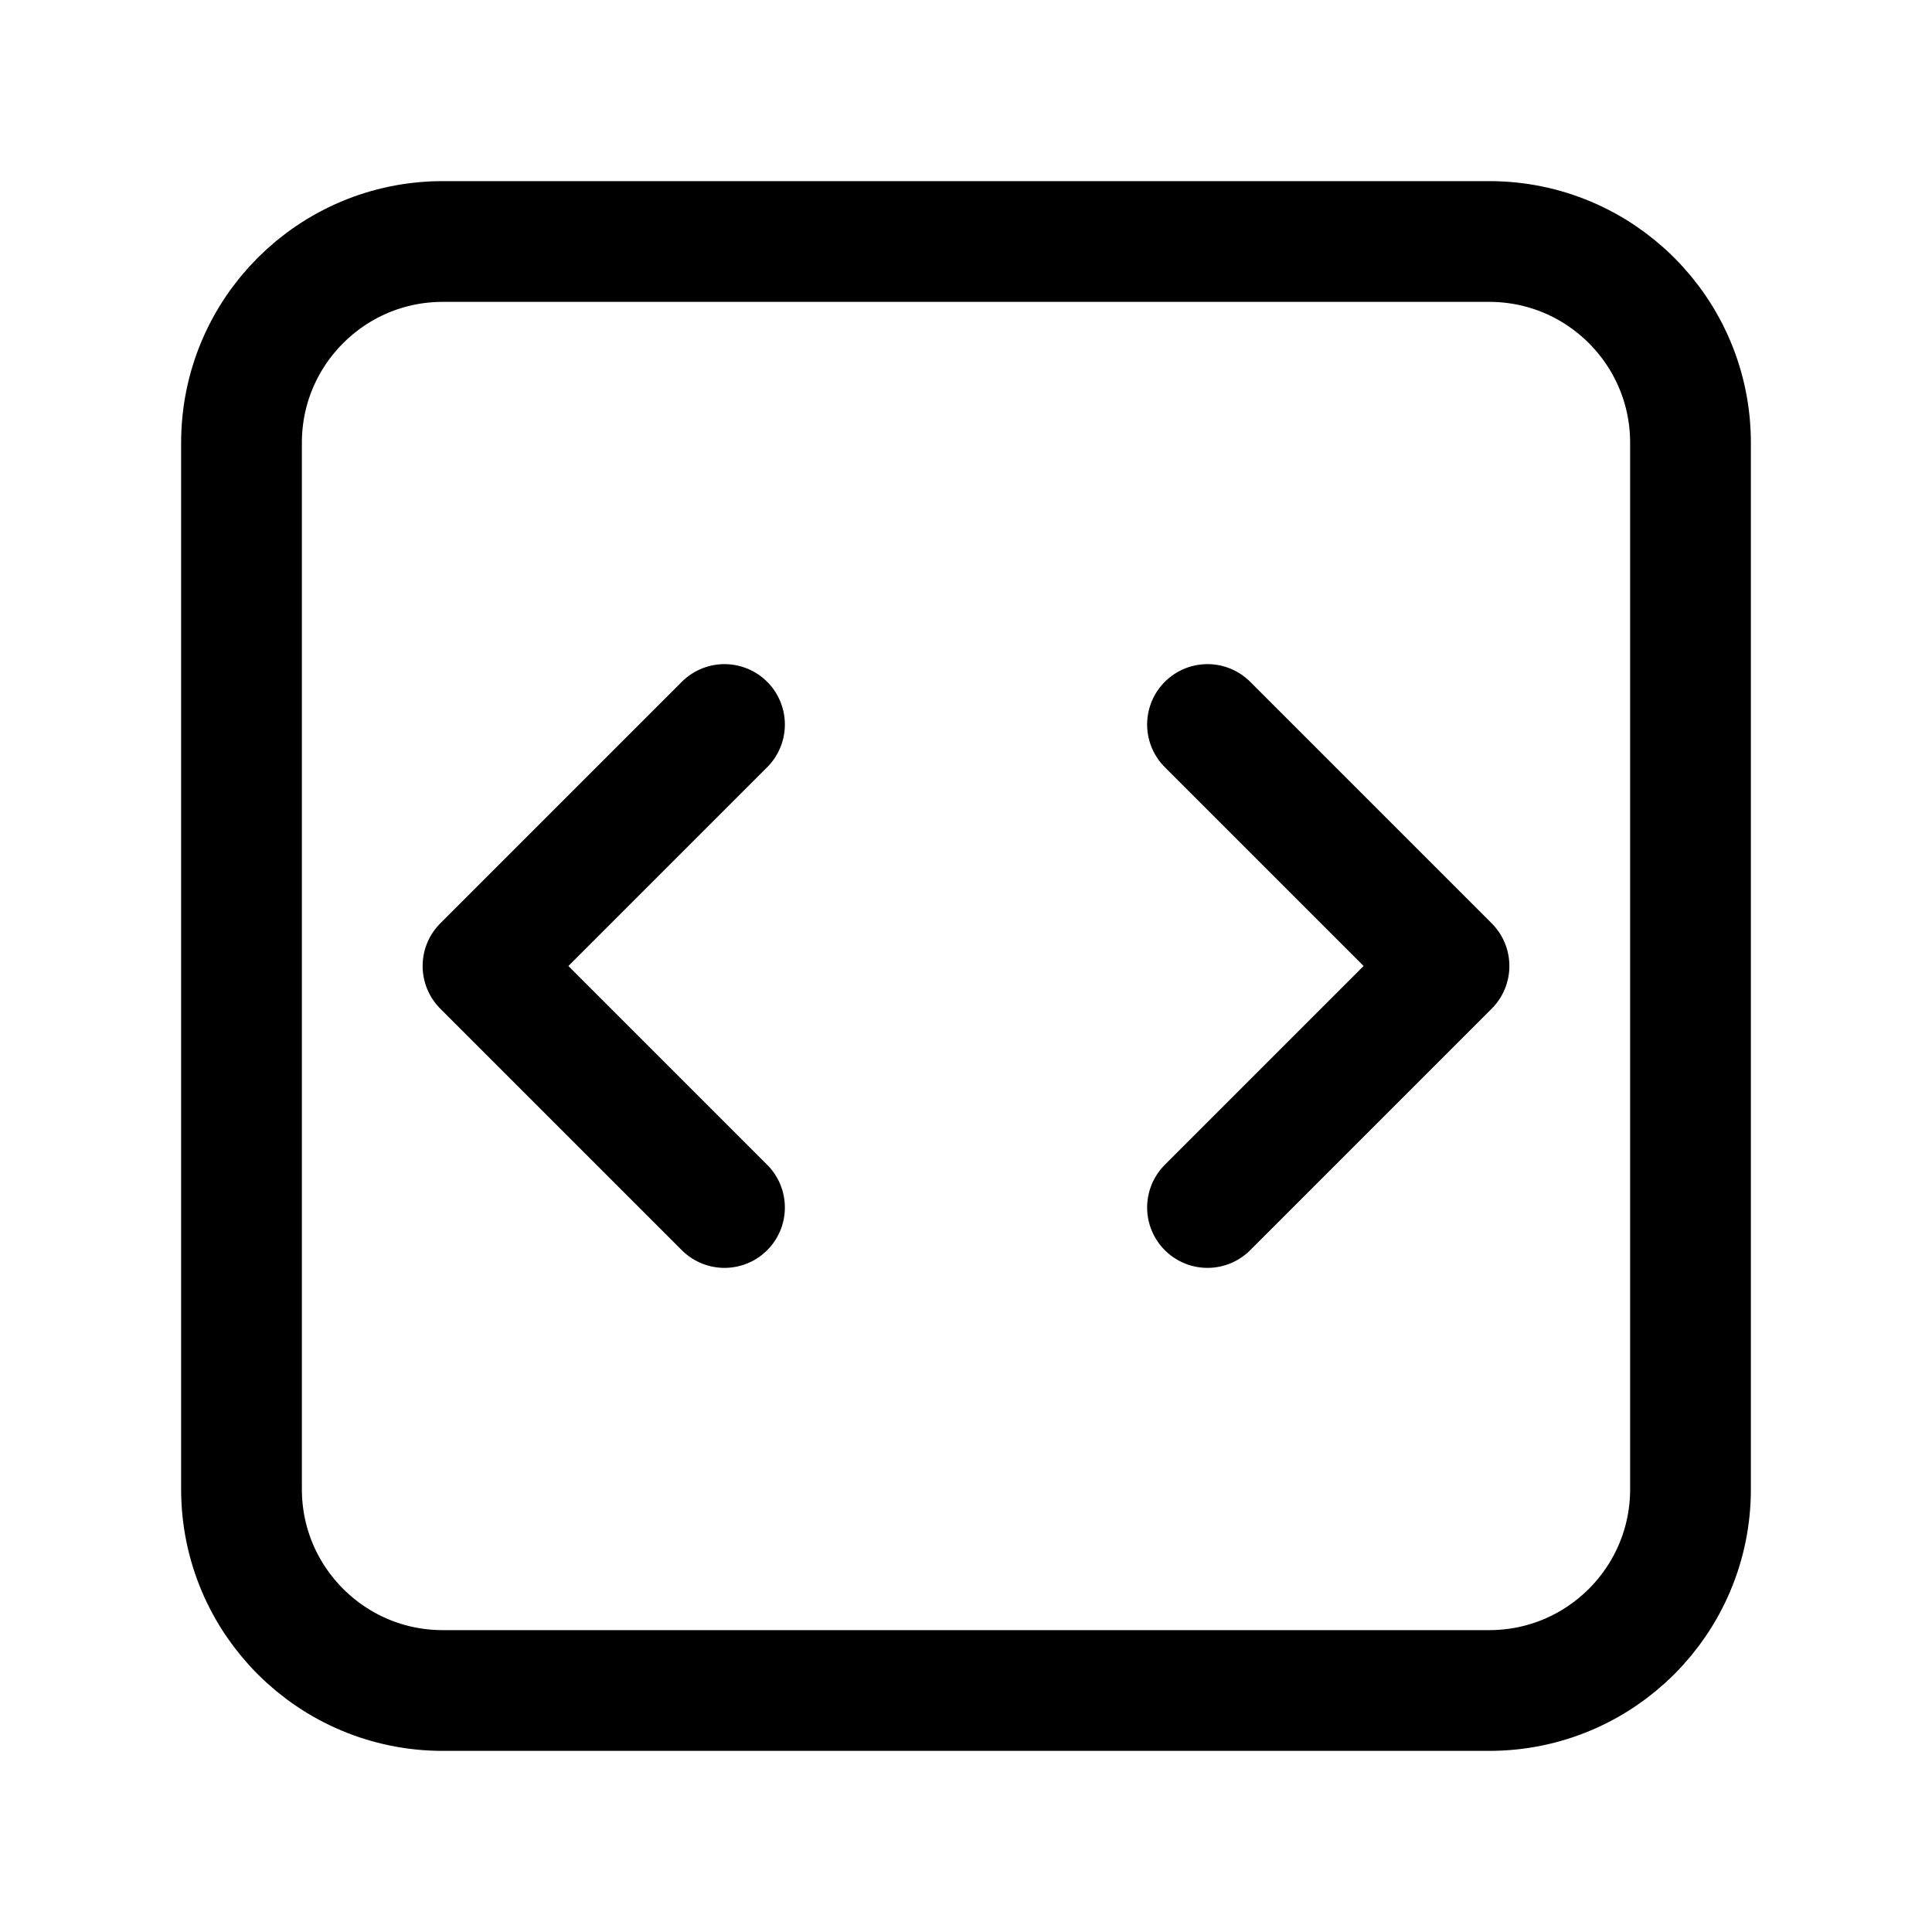
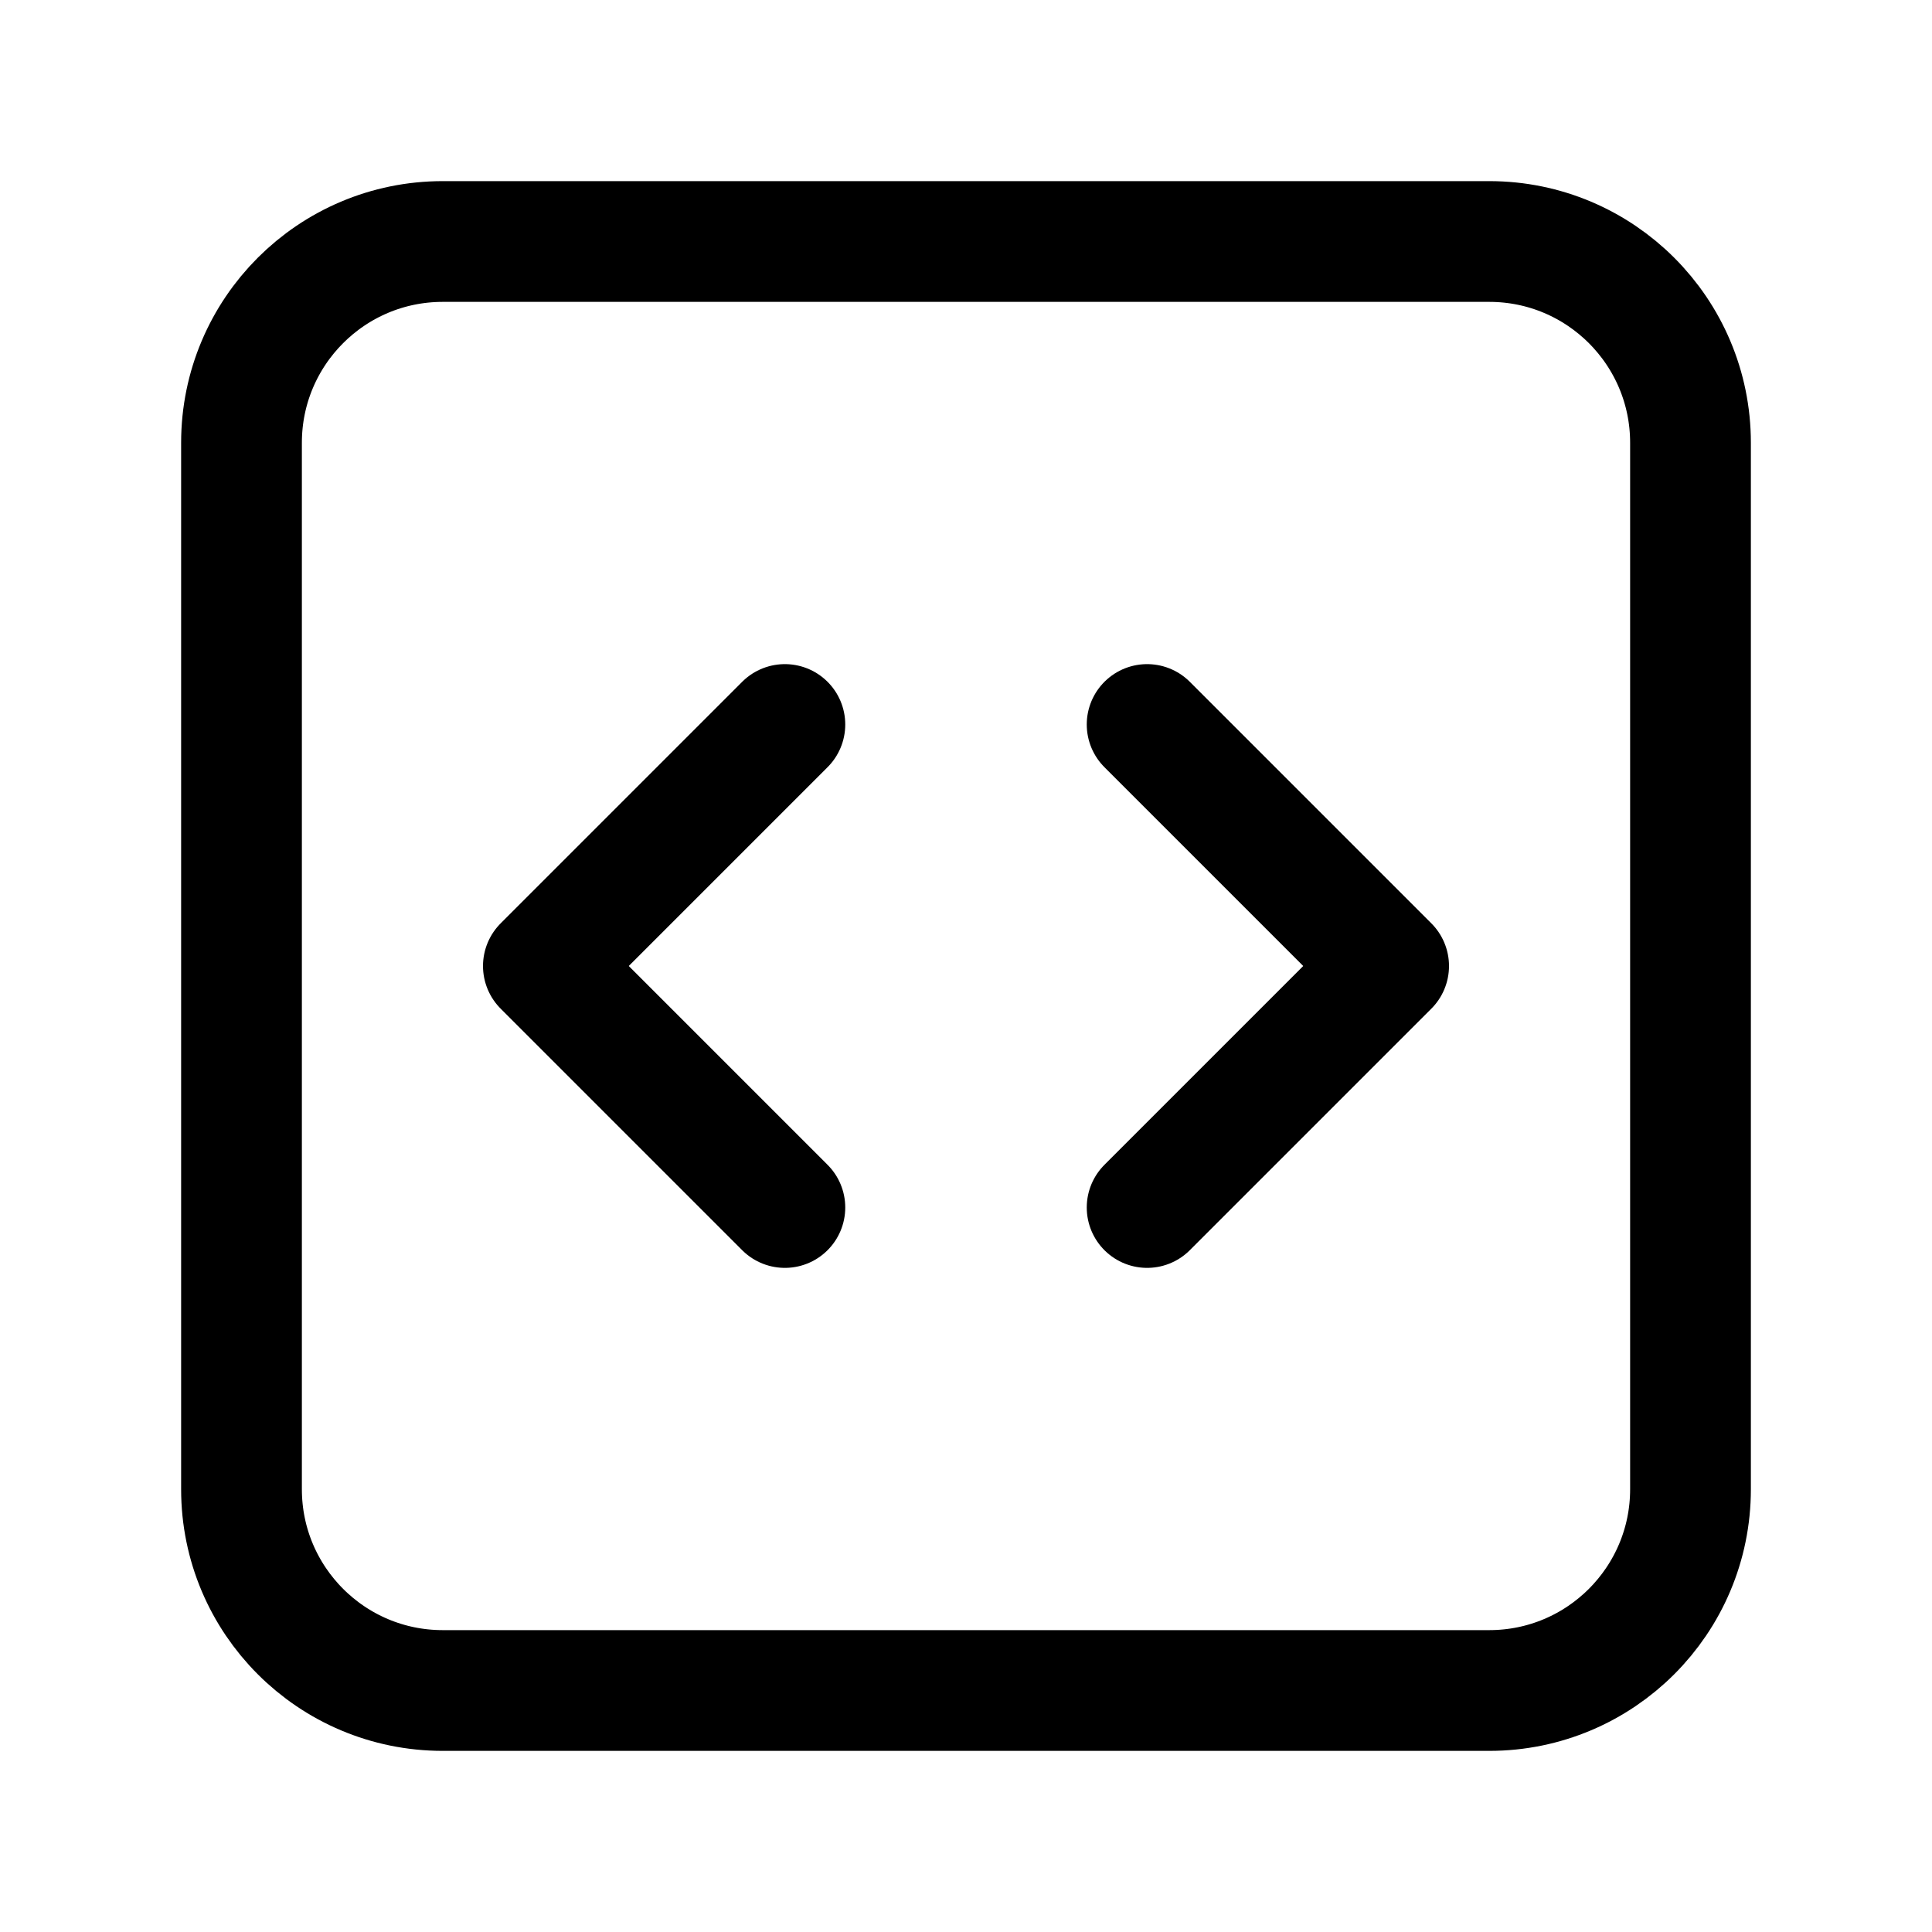
<svg xmlns="http://www.w3.org/2000/svg" viewBox="0 0 24 24" fill="none" stroke="currentColor" stroke-width="1.5" stroke-linecap="round" stroke-linejoin="round" aria-hidden="true">
  <rect x="3" y="3" width="18" height="18" rx="2.5" />
-   <path d="m9 9-3 3 3 3m6-6 3 3-3 3" />
+   <path d="m9.75 9-3 3 3 3m4.5-6 3 3-3 3" />
</svg>
